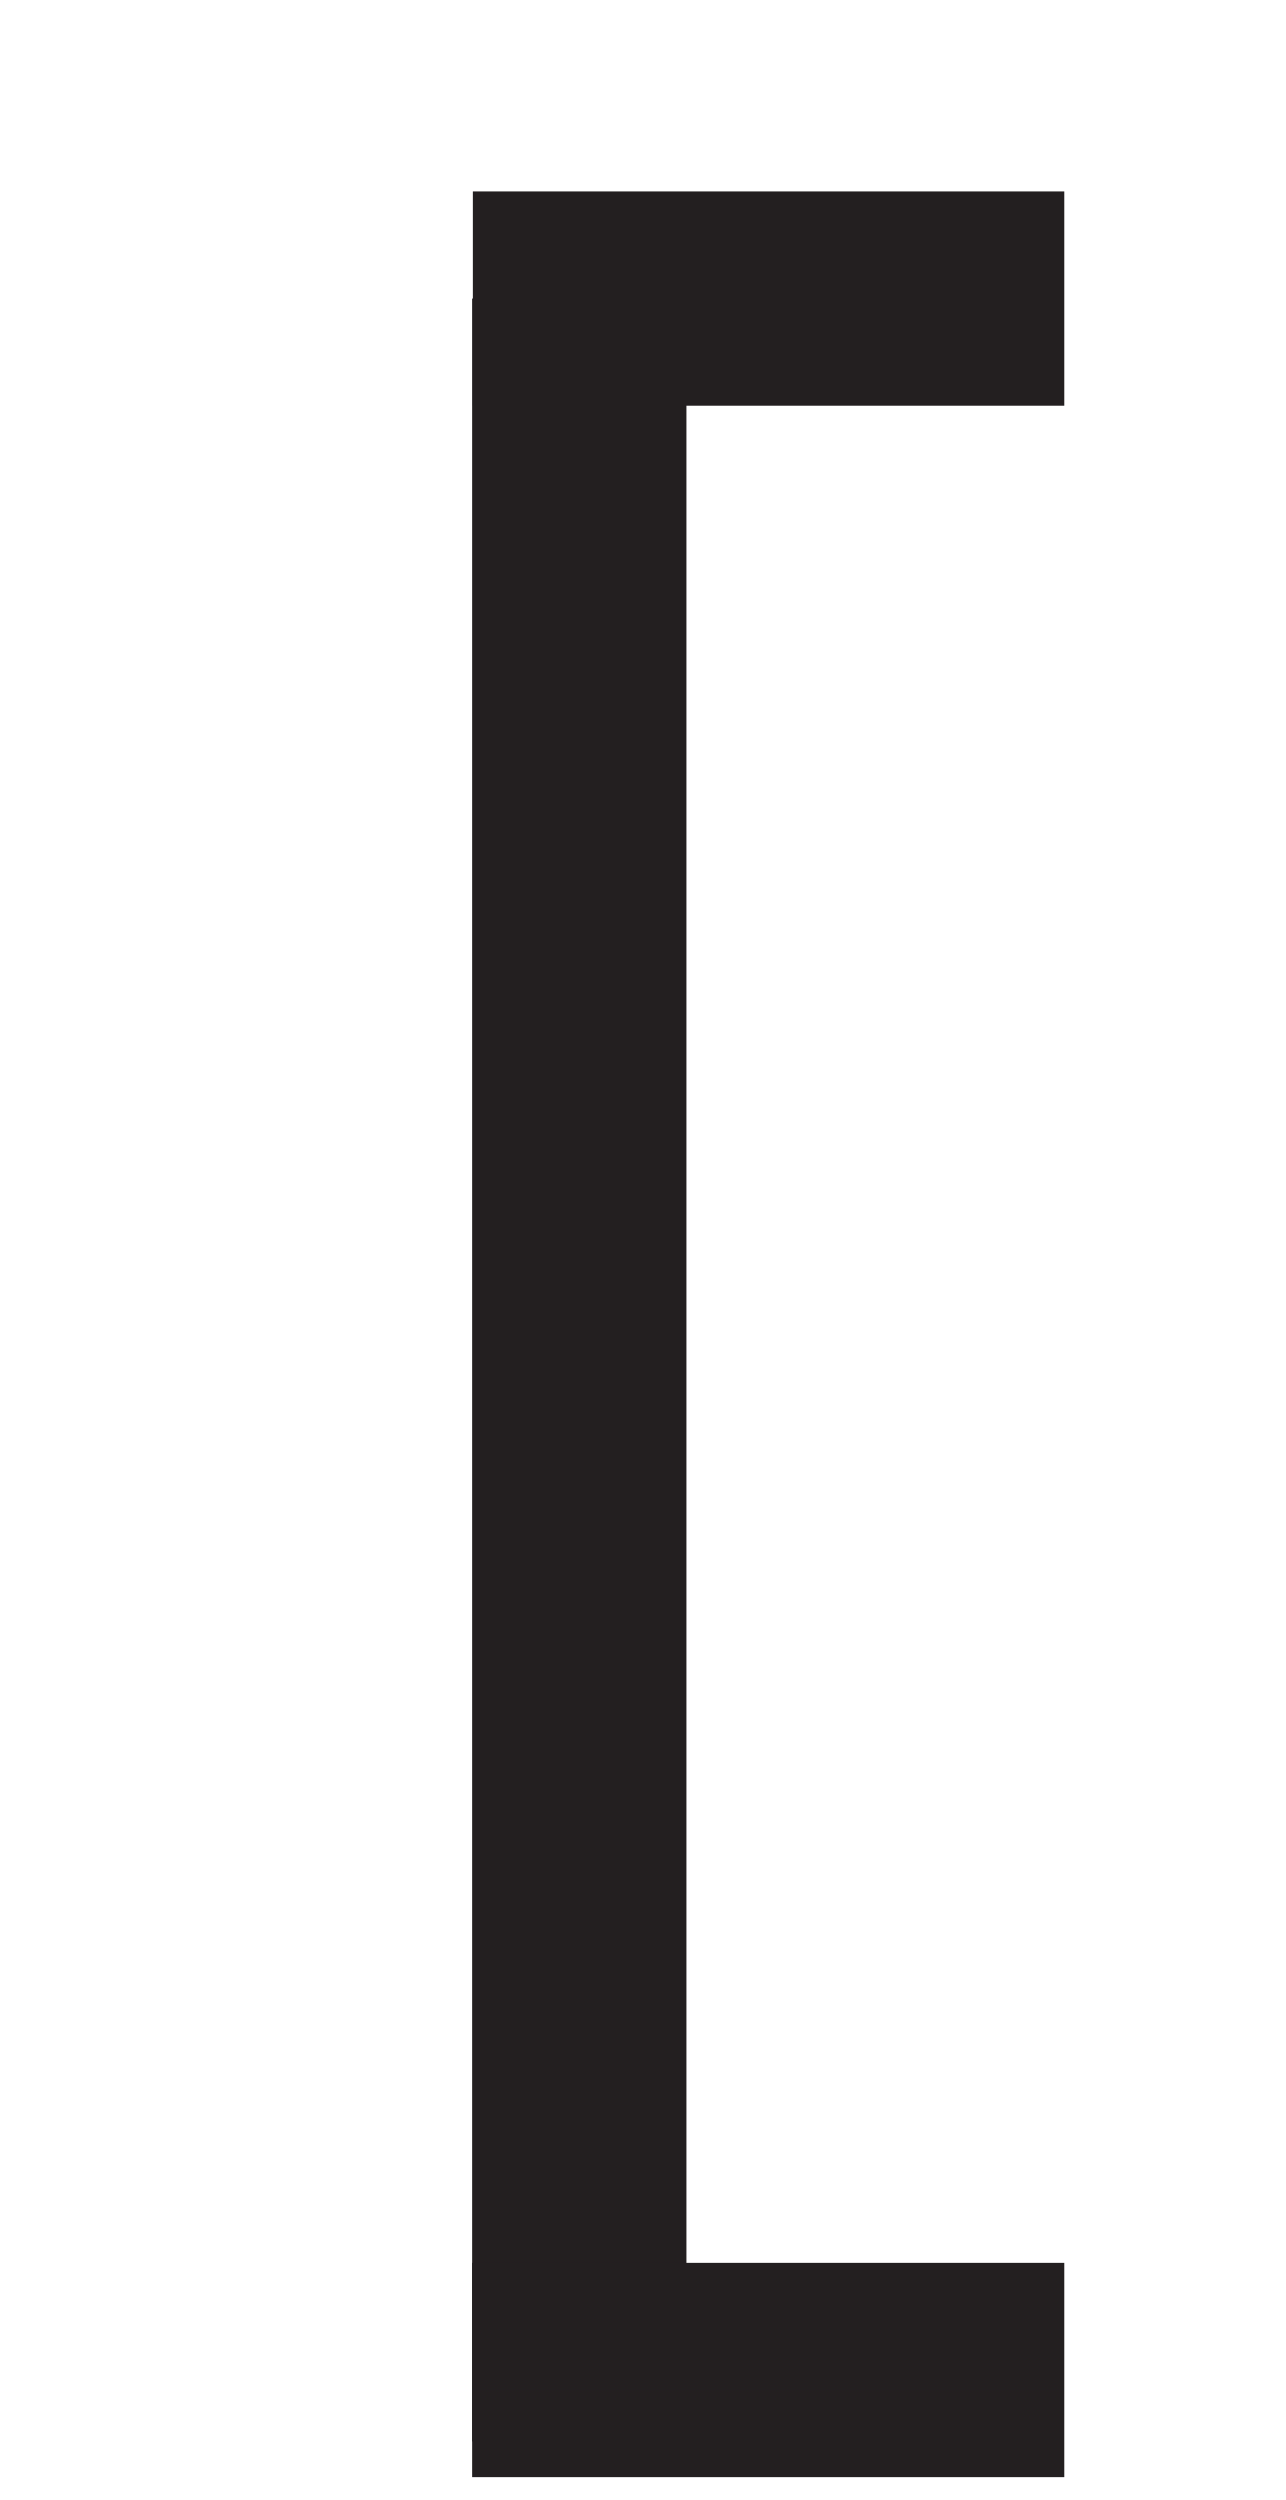
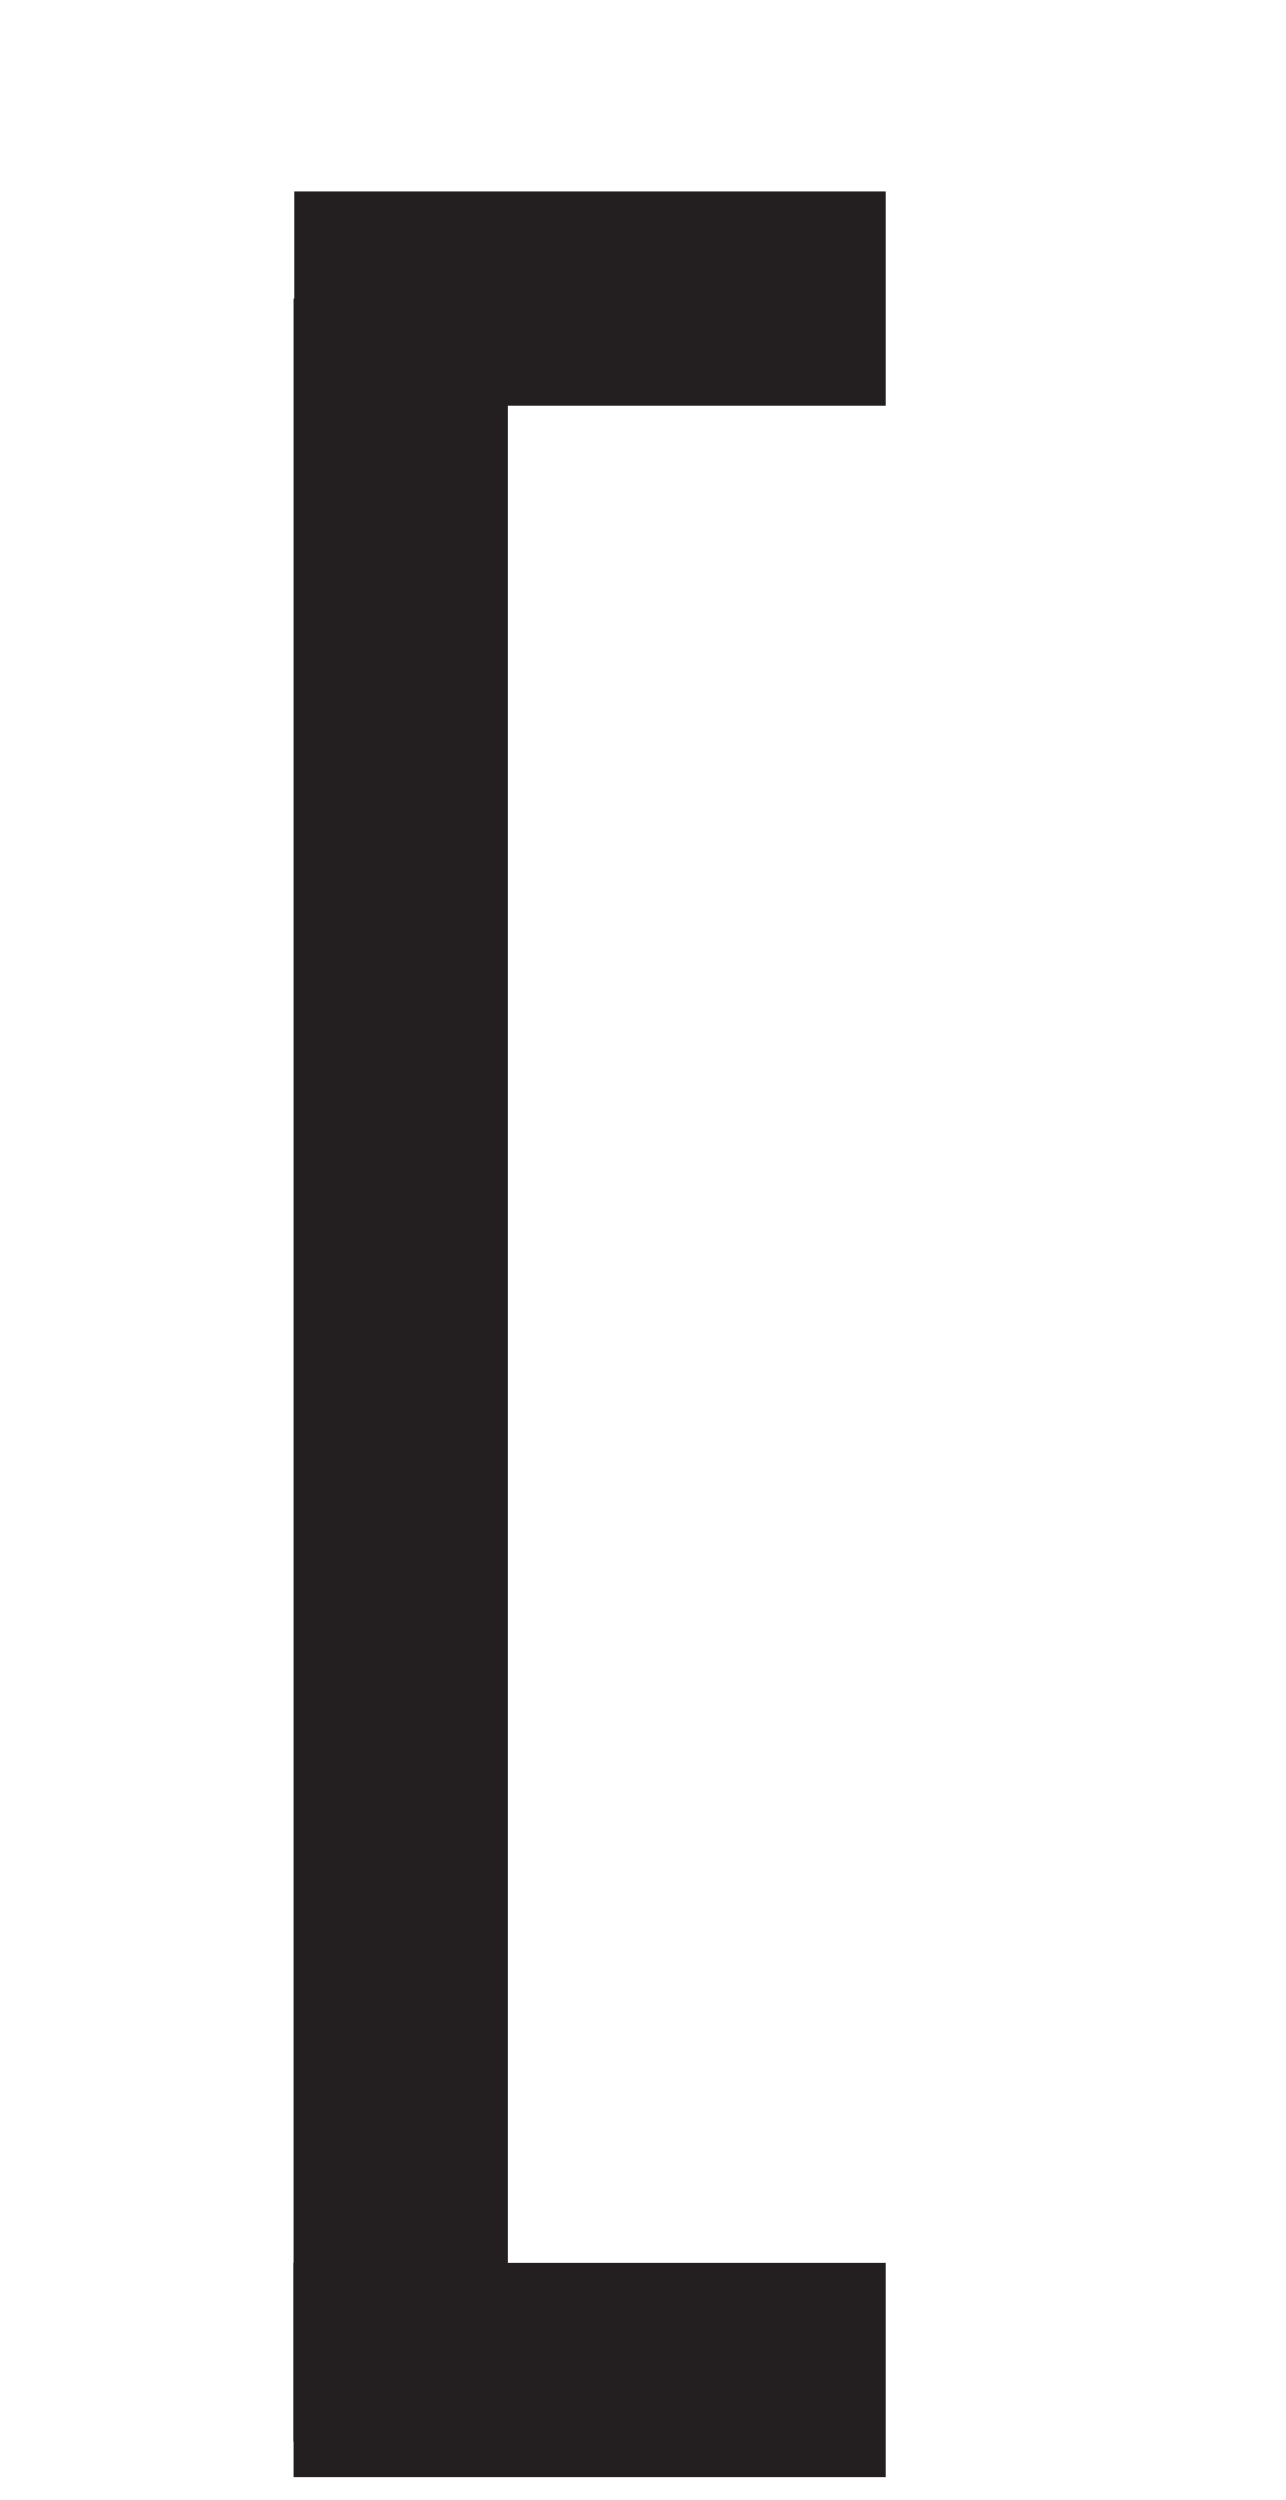
<svg xmlns="http://www.w3.org/2000/svg" viewBox="0 0 18 35">
  <defs>
    <style>.a{fill:#231f20;}</style>
  </defs>
-   <rect class="a" x="6.61" y="4.18" width="3" height="30" />
-   <rect class="a" x="6.62" y="2.68" width="8.28" height="3" />
-   <rect class="a" x="6.61" y="31.68" width="8.29" height="3" />
+   <g transform="translate(-2.5 0)">
+     <rect class="a" x="6.61" y="4.18" width="3" height="30" />
+     <rect class="a" x="6.62" y="2.68" width="8.28" height="3" />
+     <rect class="a" x="6.61" y="31.68" width="8.29" height="3" />
+   </g>
</svg>
